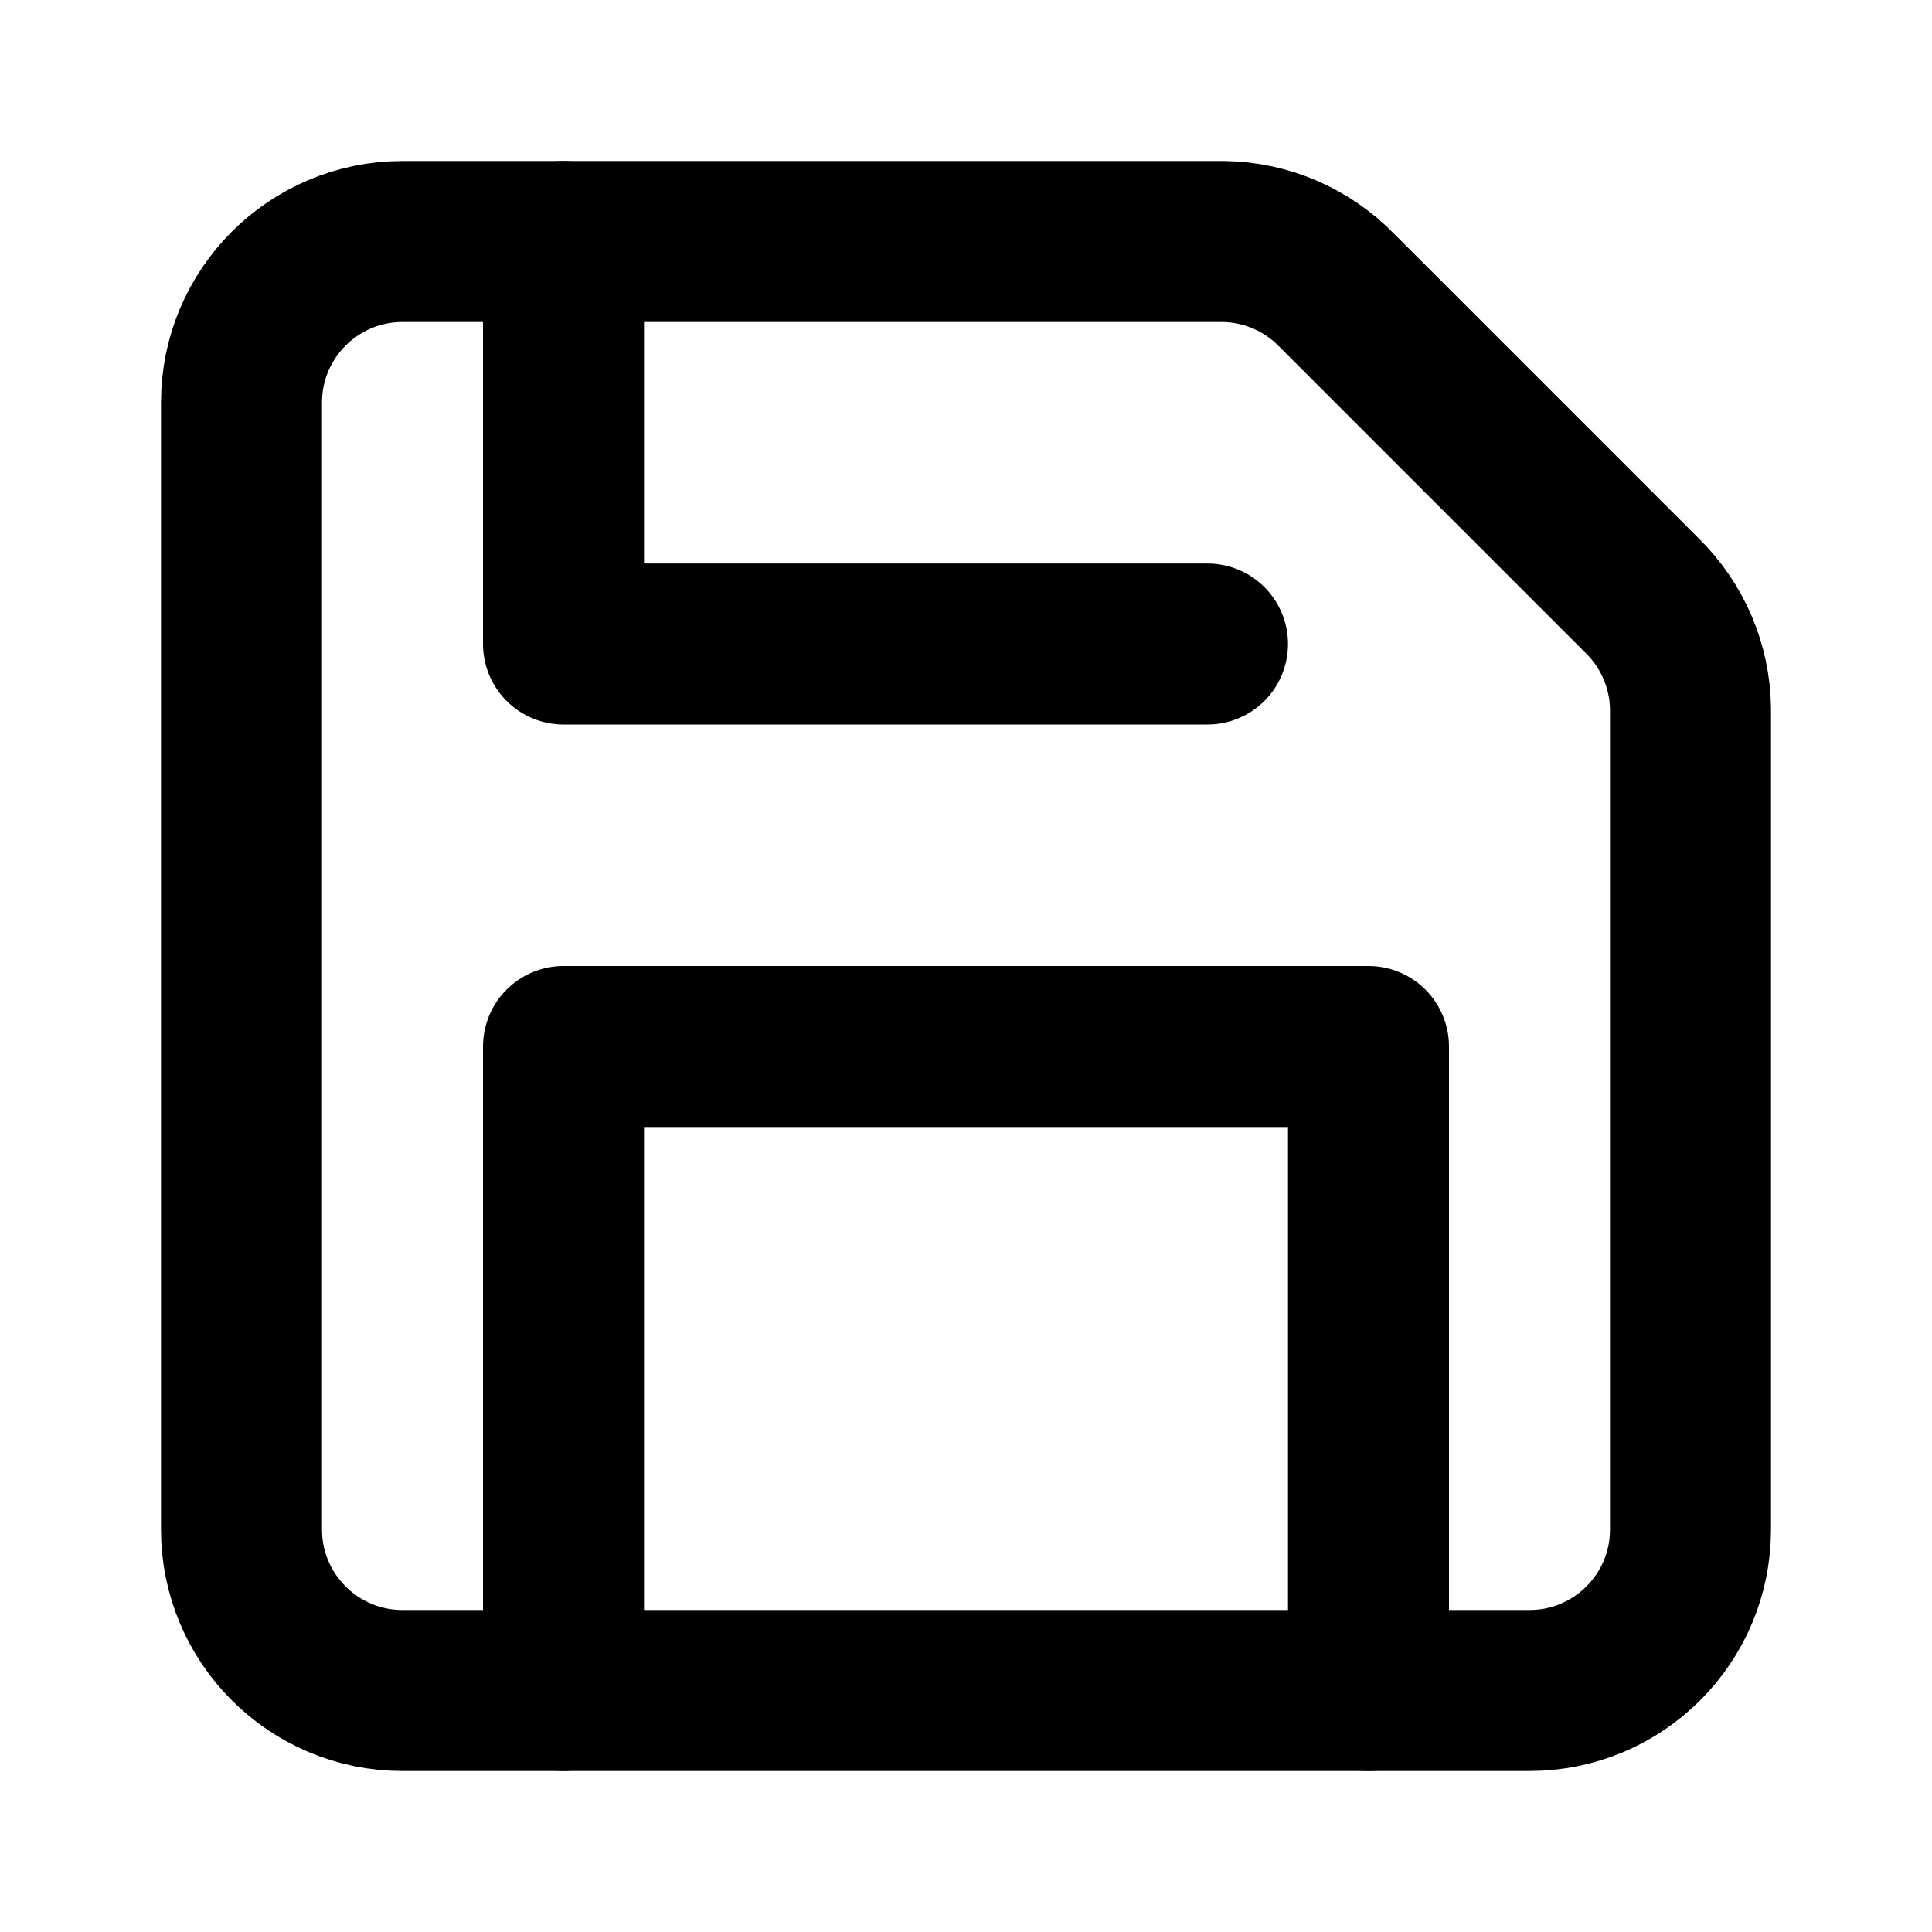
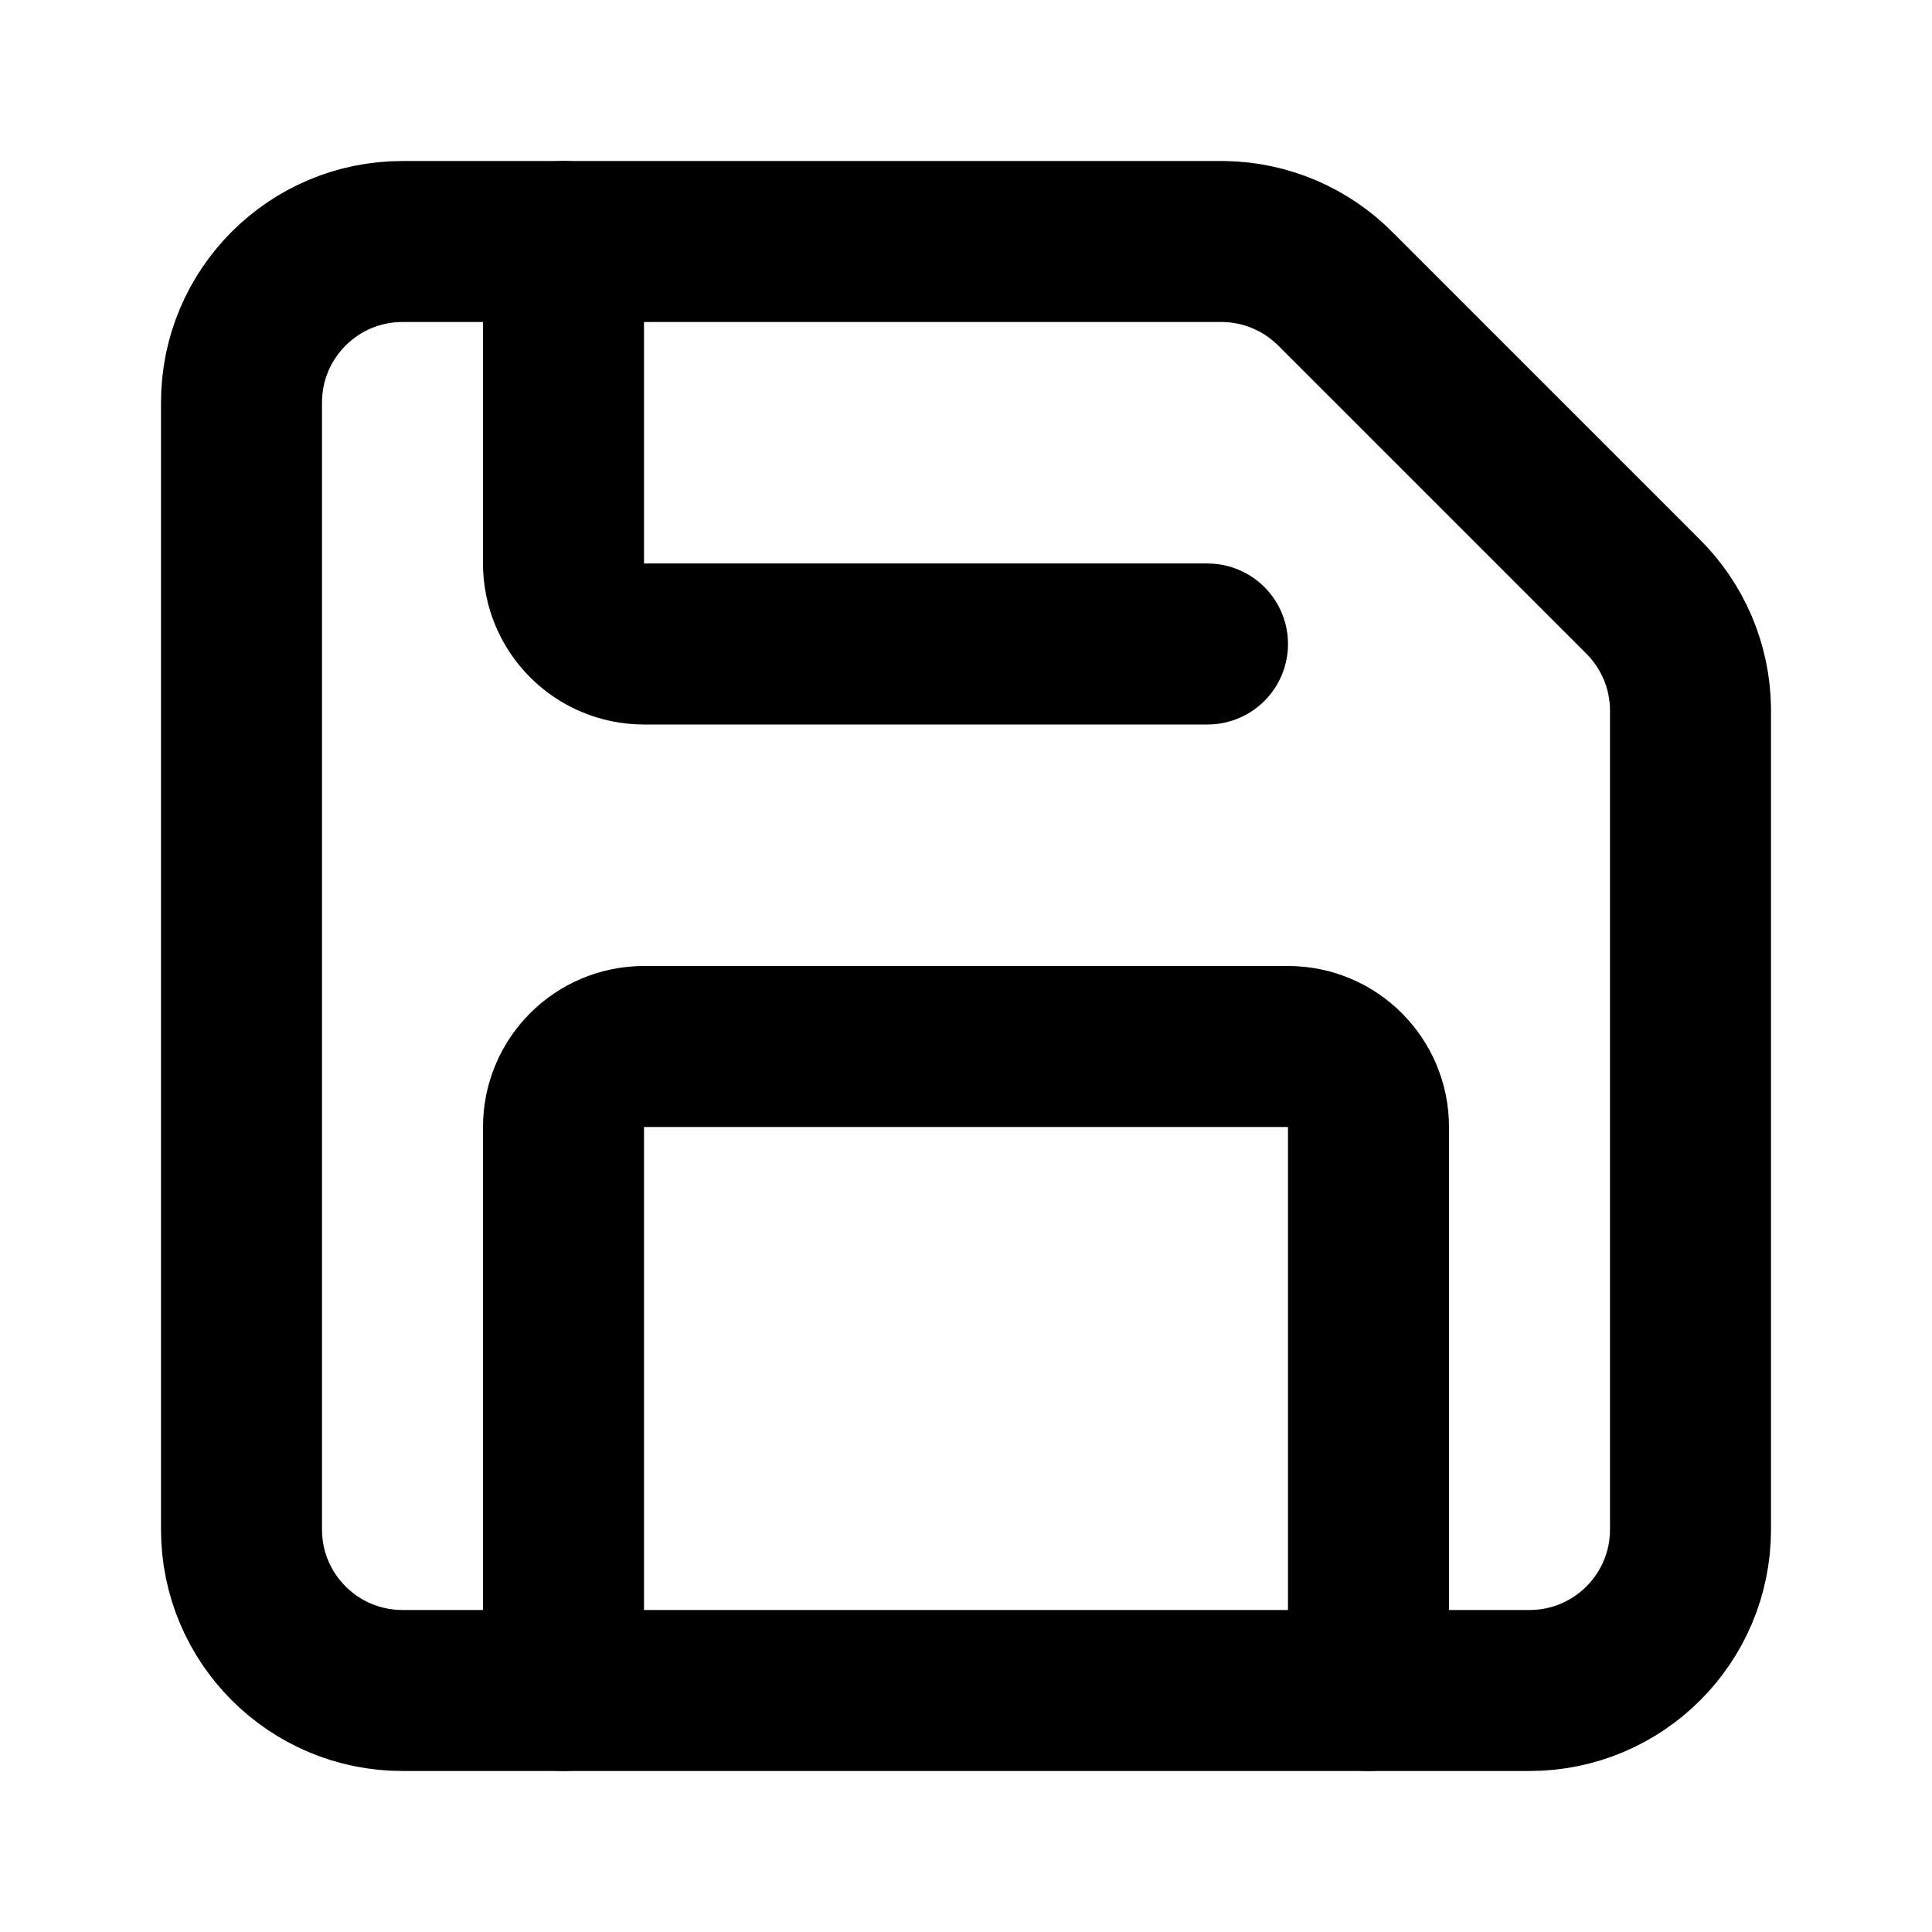
<svg xmlns="http://www.w3.org/2000/svg" width="24" height="24" viewBox="0 0 24 24" fill="none" stroke="#000000" stroke-width="2" stroke-linecap="round" stroke-linejoin="round">
  <path d="M15.2 3a2 2 0 0 1 1.4.6l3.8 3.8a2 2 0 0 1 .6 1.4V19a2 2 0 0 1-2 2H5a2 2 0 0 1-2-2V5a2 2 0 0 1 2-2z" />
-   <path d="M17 21v-8H7v8" />
-   <path d="M7 3v5h8" />
+   <path d="M17 21v-7a1 1 0 0 0-1-1H8a1 1 0 0 0-1 1v7" />
+   <path d="M7 3v4a1 1 0 0 0 1 1h7" />
</svg>
